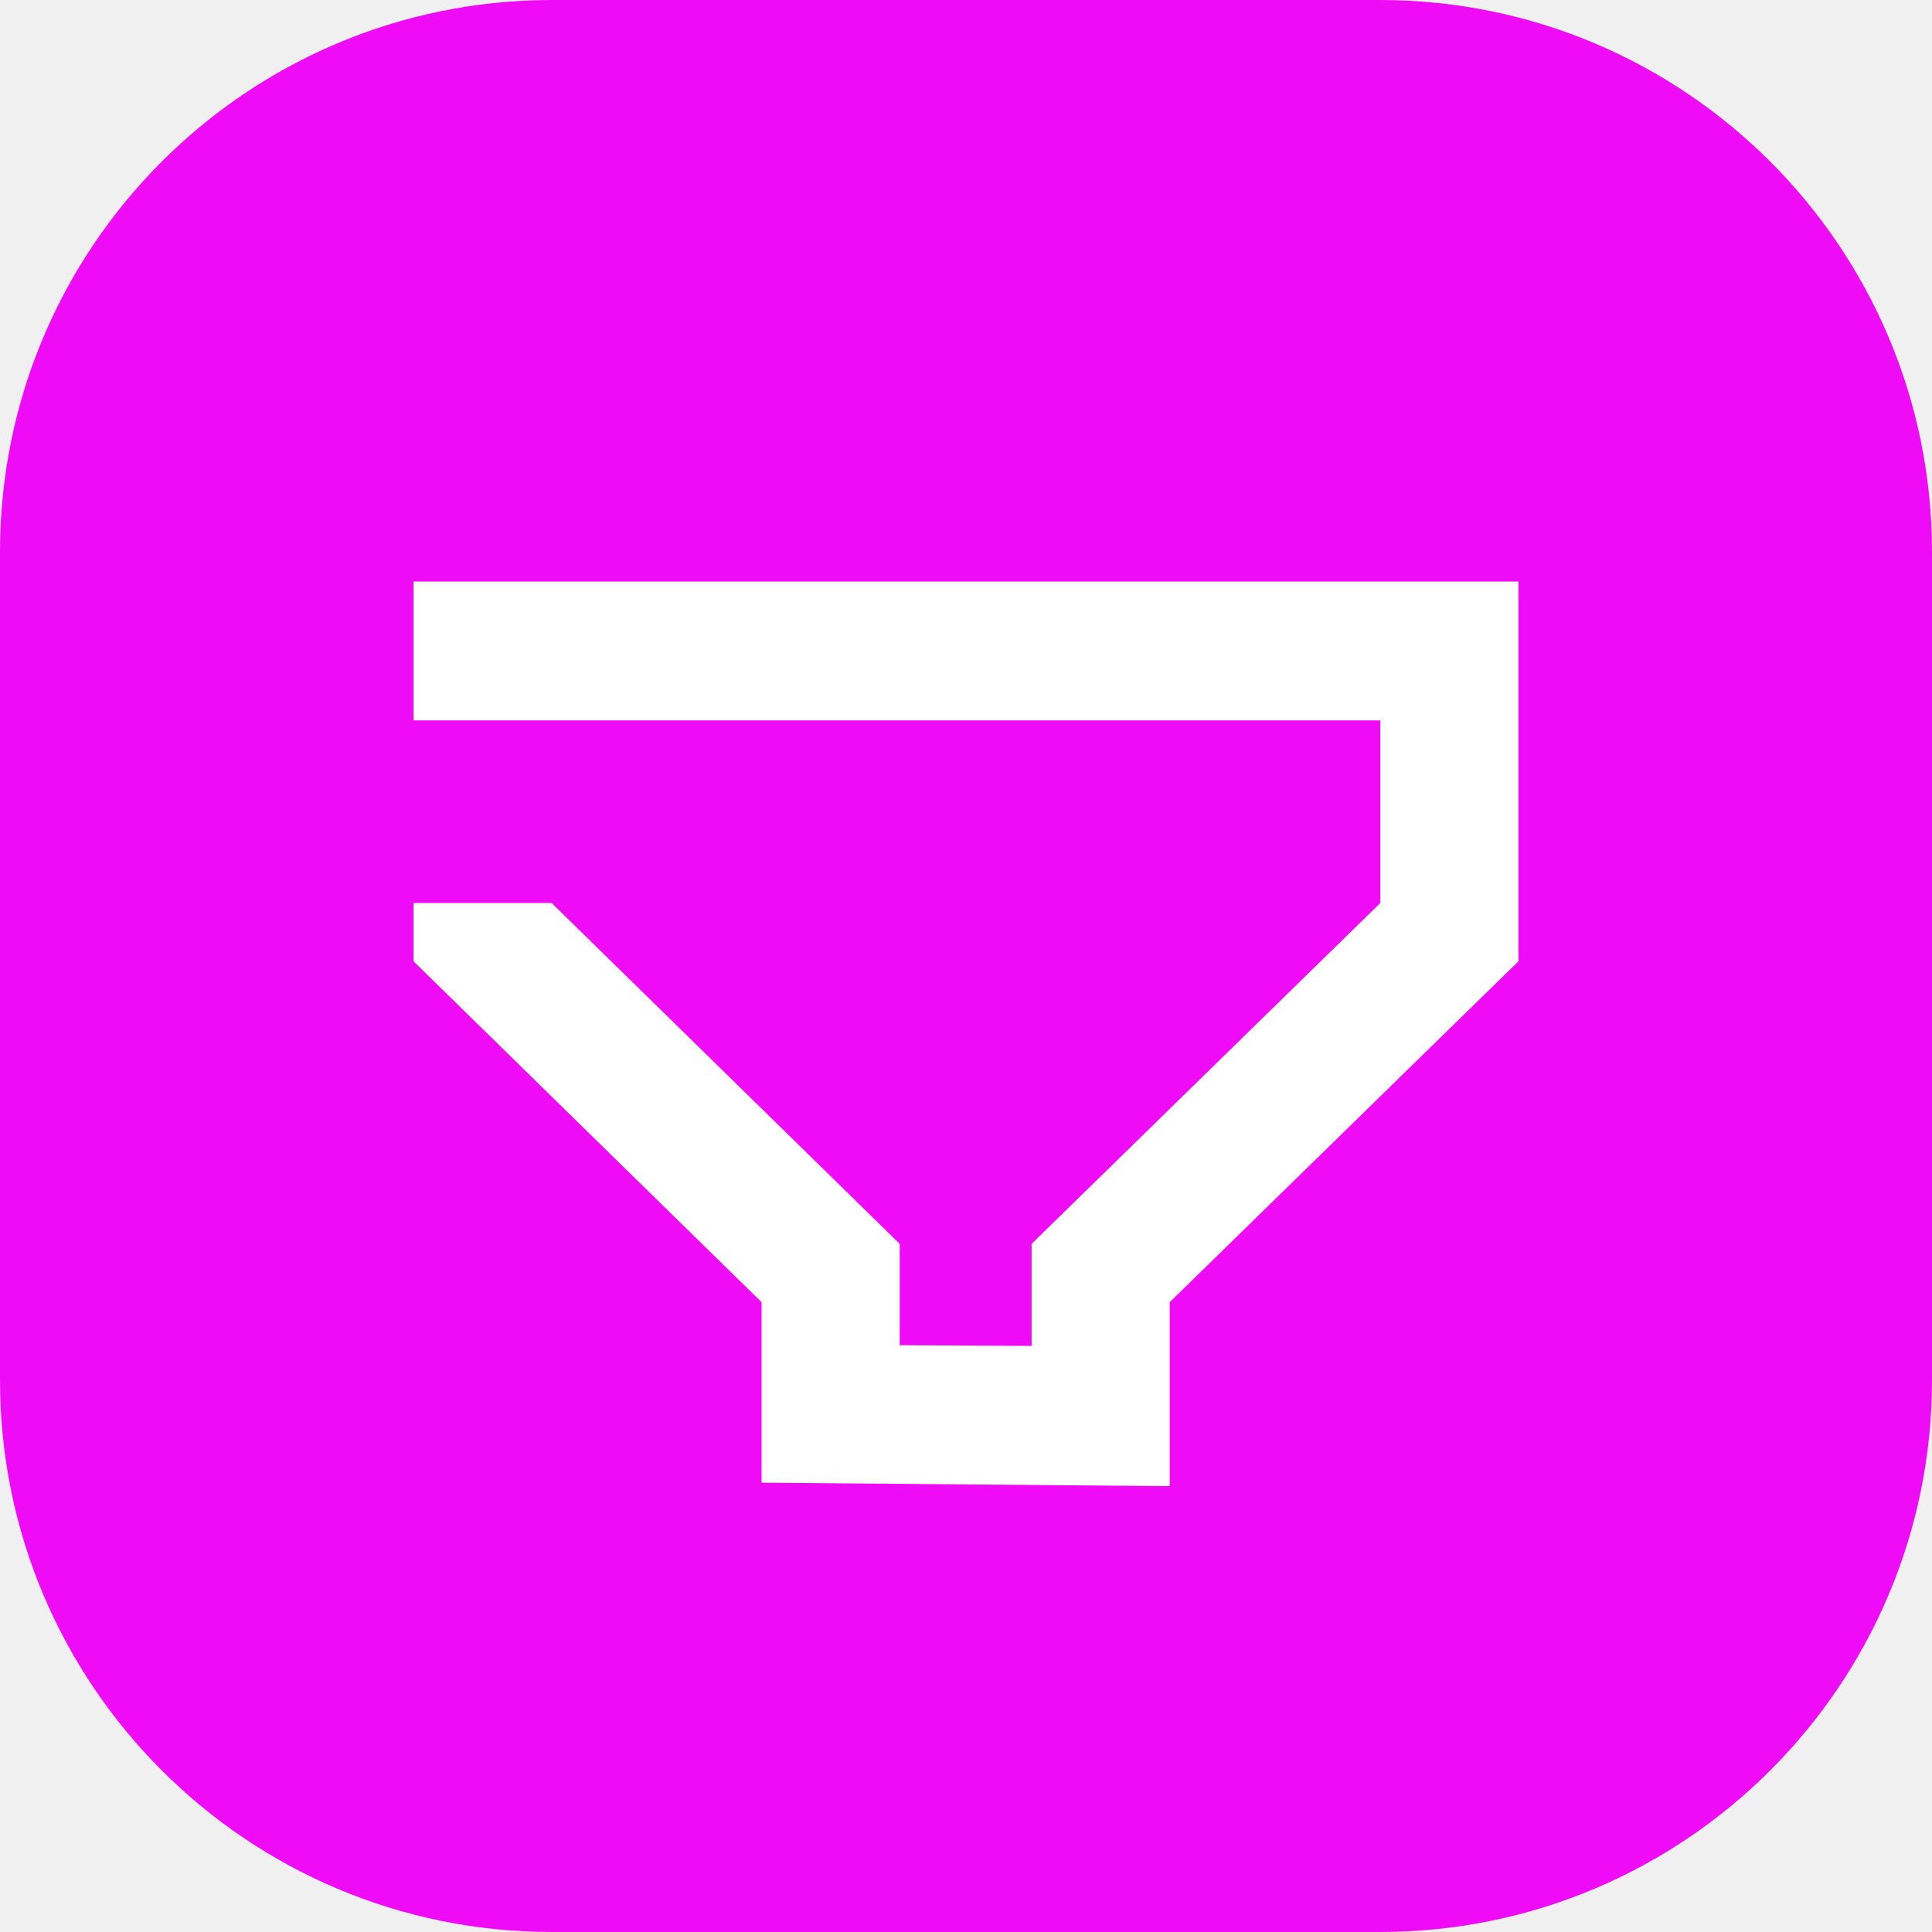
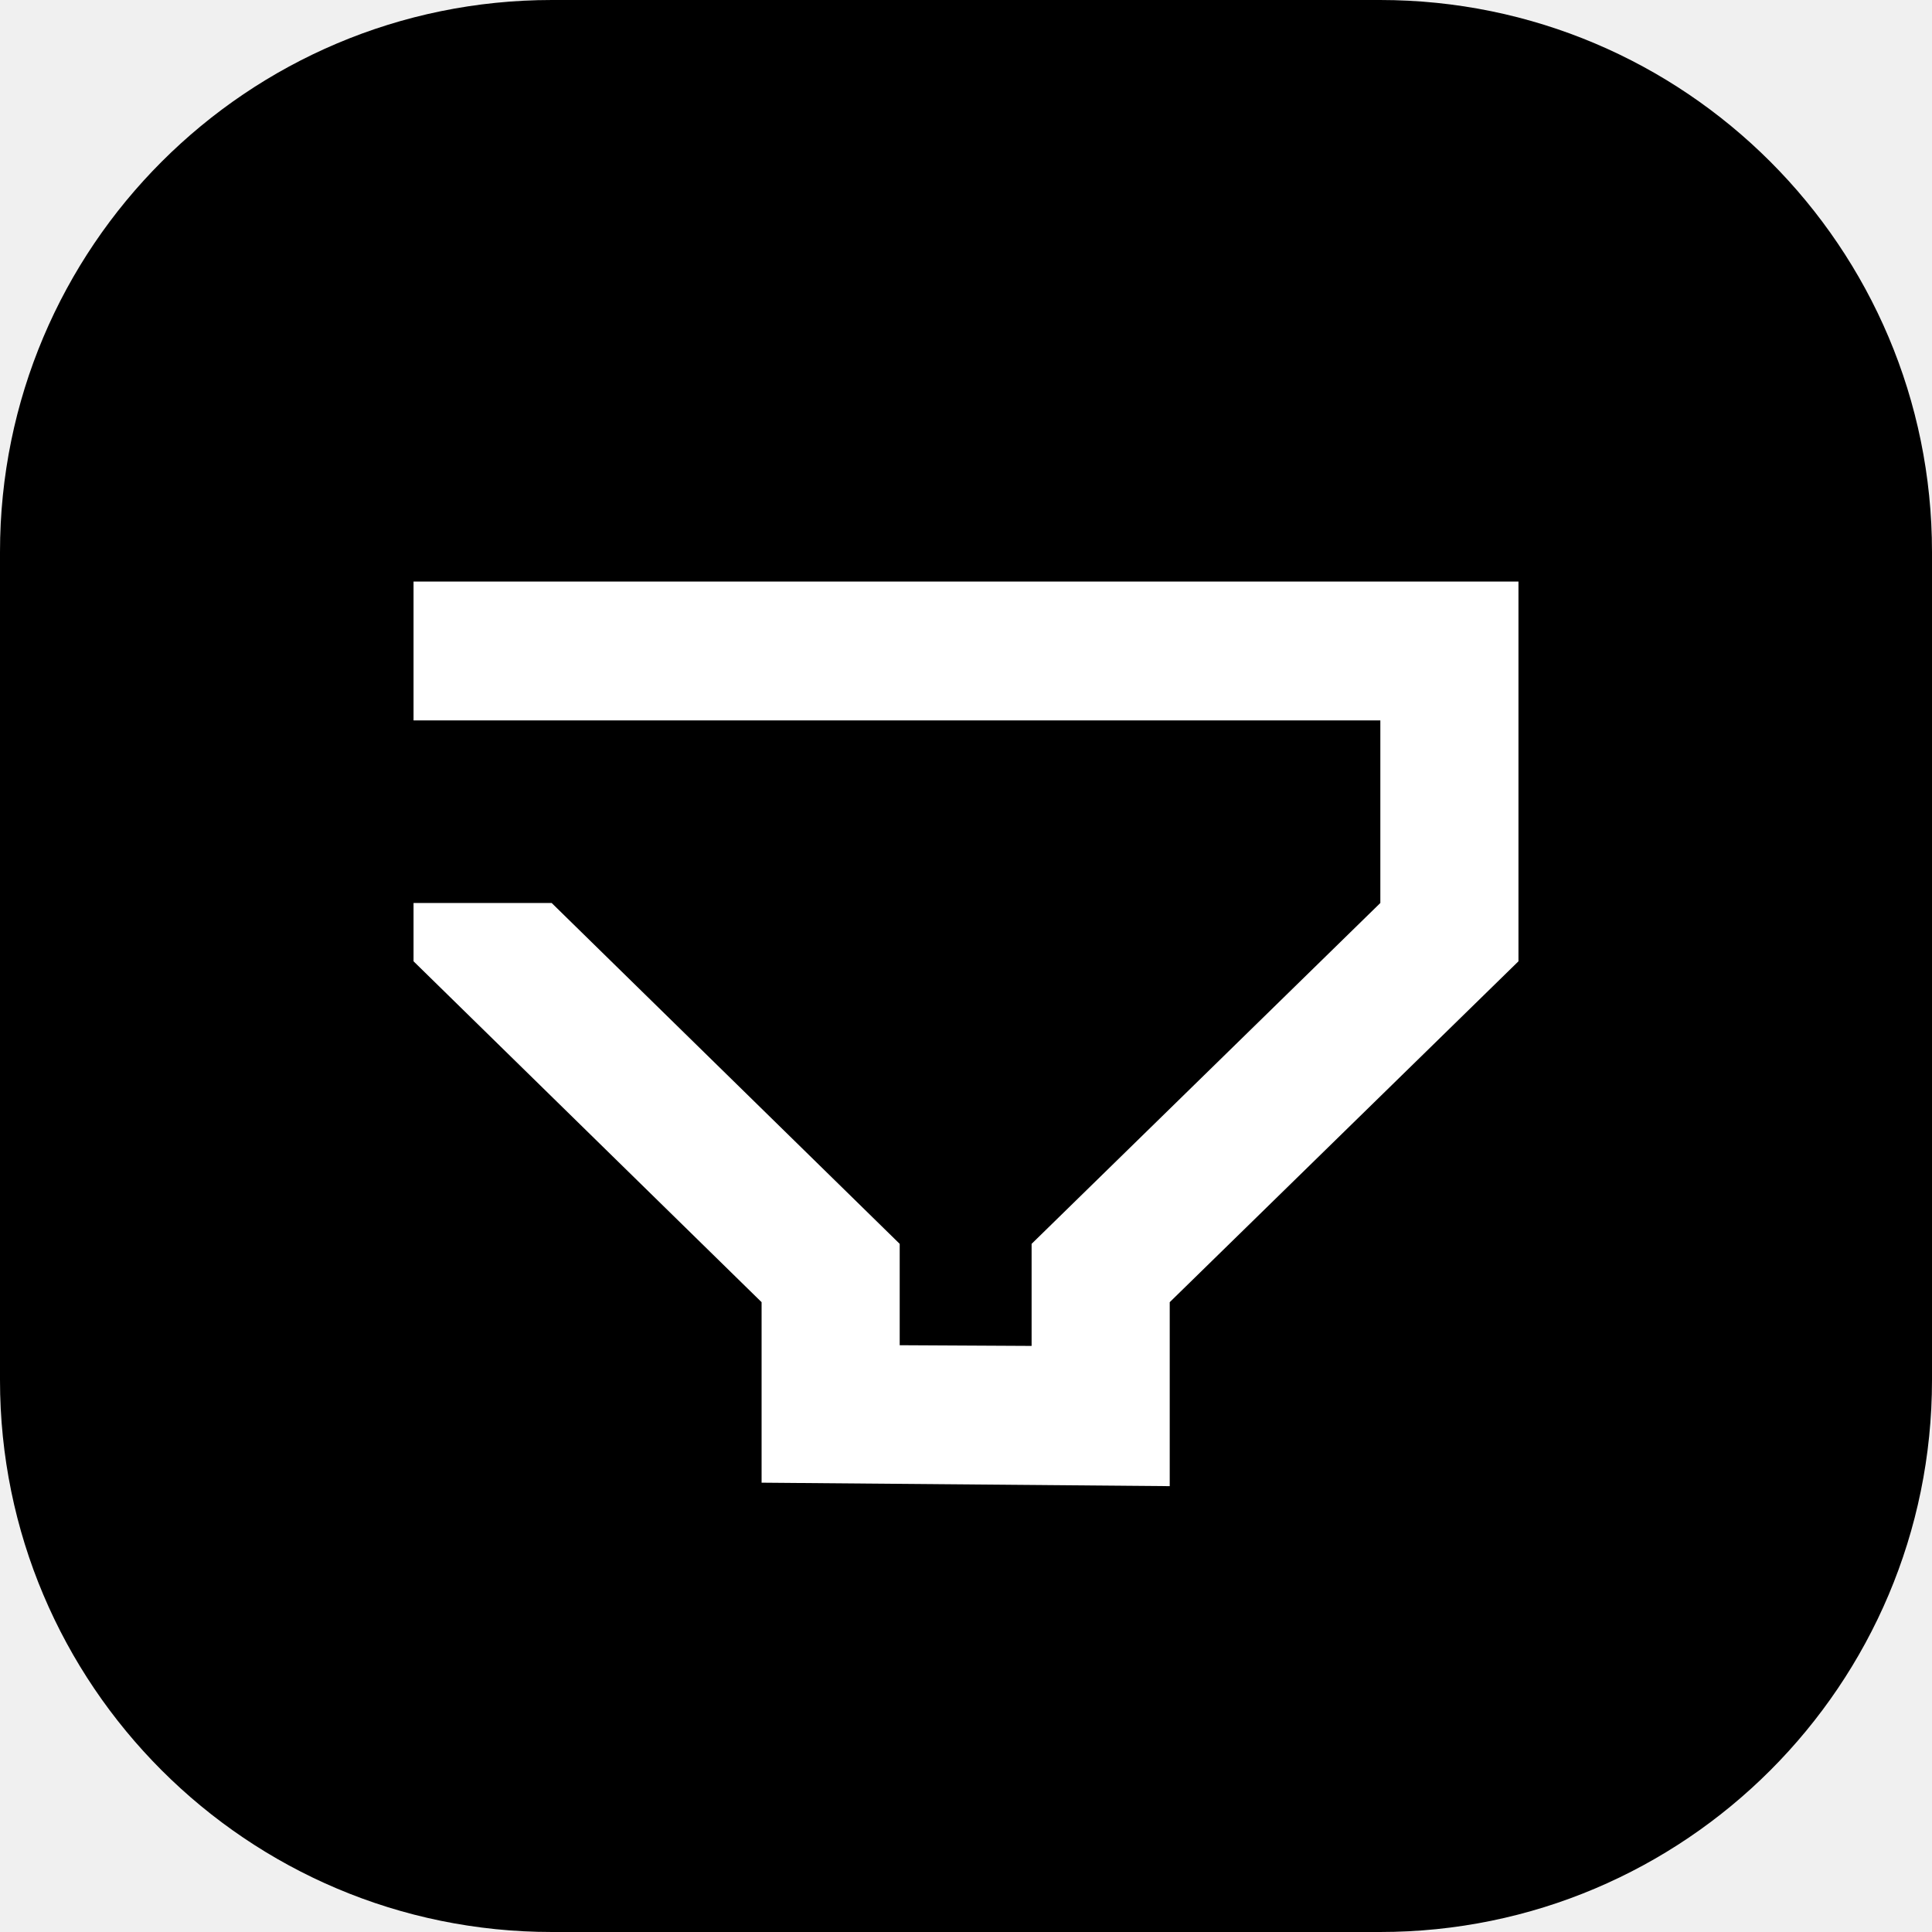
<svg xmlns="http://www.w3.org/2000/svg" width="300" height="300" viewBox="0 0 300 300" fill="none">
-   <path d="M214.286 0H85.714C38.376 0 0 38.376 0 85.714V214.286C0 261.624 38.376 300 85.714 300H214.286C261.624 300 300 261.624 300 214.286V85.714C300 38.376 261.624 0 214.286 0Z" fill="#EF0BF5" />
-   <path d="M64.214 90.301V111.862H214.339V140.214L160.187 193.146V208.993L139.705 208.885V193.146L85.66 140.214H64.214V149.269L118.259 202.202V230.23L181.634 230.769V202.202L235.786 149.269V90.301H64.214Z" fill="white" />
+   <g clip-path="url(#clip0_1_2)">
+     <path d="M214.286 0H85.714C38.376 0 0 38.376 0 85.714V214.286C0 261.624 38.376 300 85.714 300H214.286C261.624 300 300 261.624 300 214.286V85.714C300 38.376 261.624 0 214.286 0Z" fill="black" />
+     <path d="M64.214 90.301V111.862H214.339V140.214L160.187 193.146V208.993L139.705 208.885V193.146L85.66 140.214H64.214V149.269L118.259 202.202V230.23L181.634 230.769V202.202L235.786 149.269V90.301H64.214Z" fill="white" />
+   </g>
+   <defs>
+     <clipPath id="clip0_1_2">
+       <rect width="300" height="300" fill="white" />
+     </clipPath>
+   </defs>
</svg>
